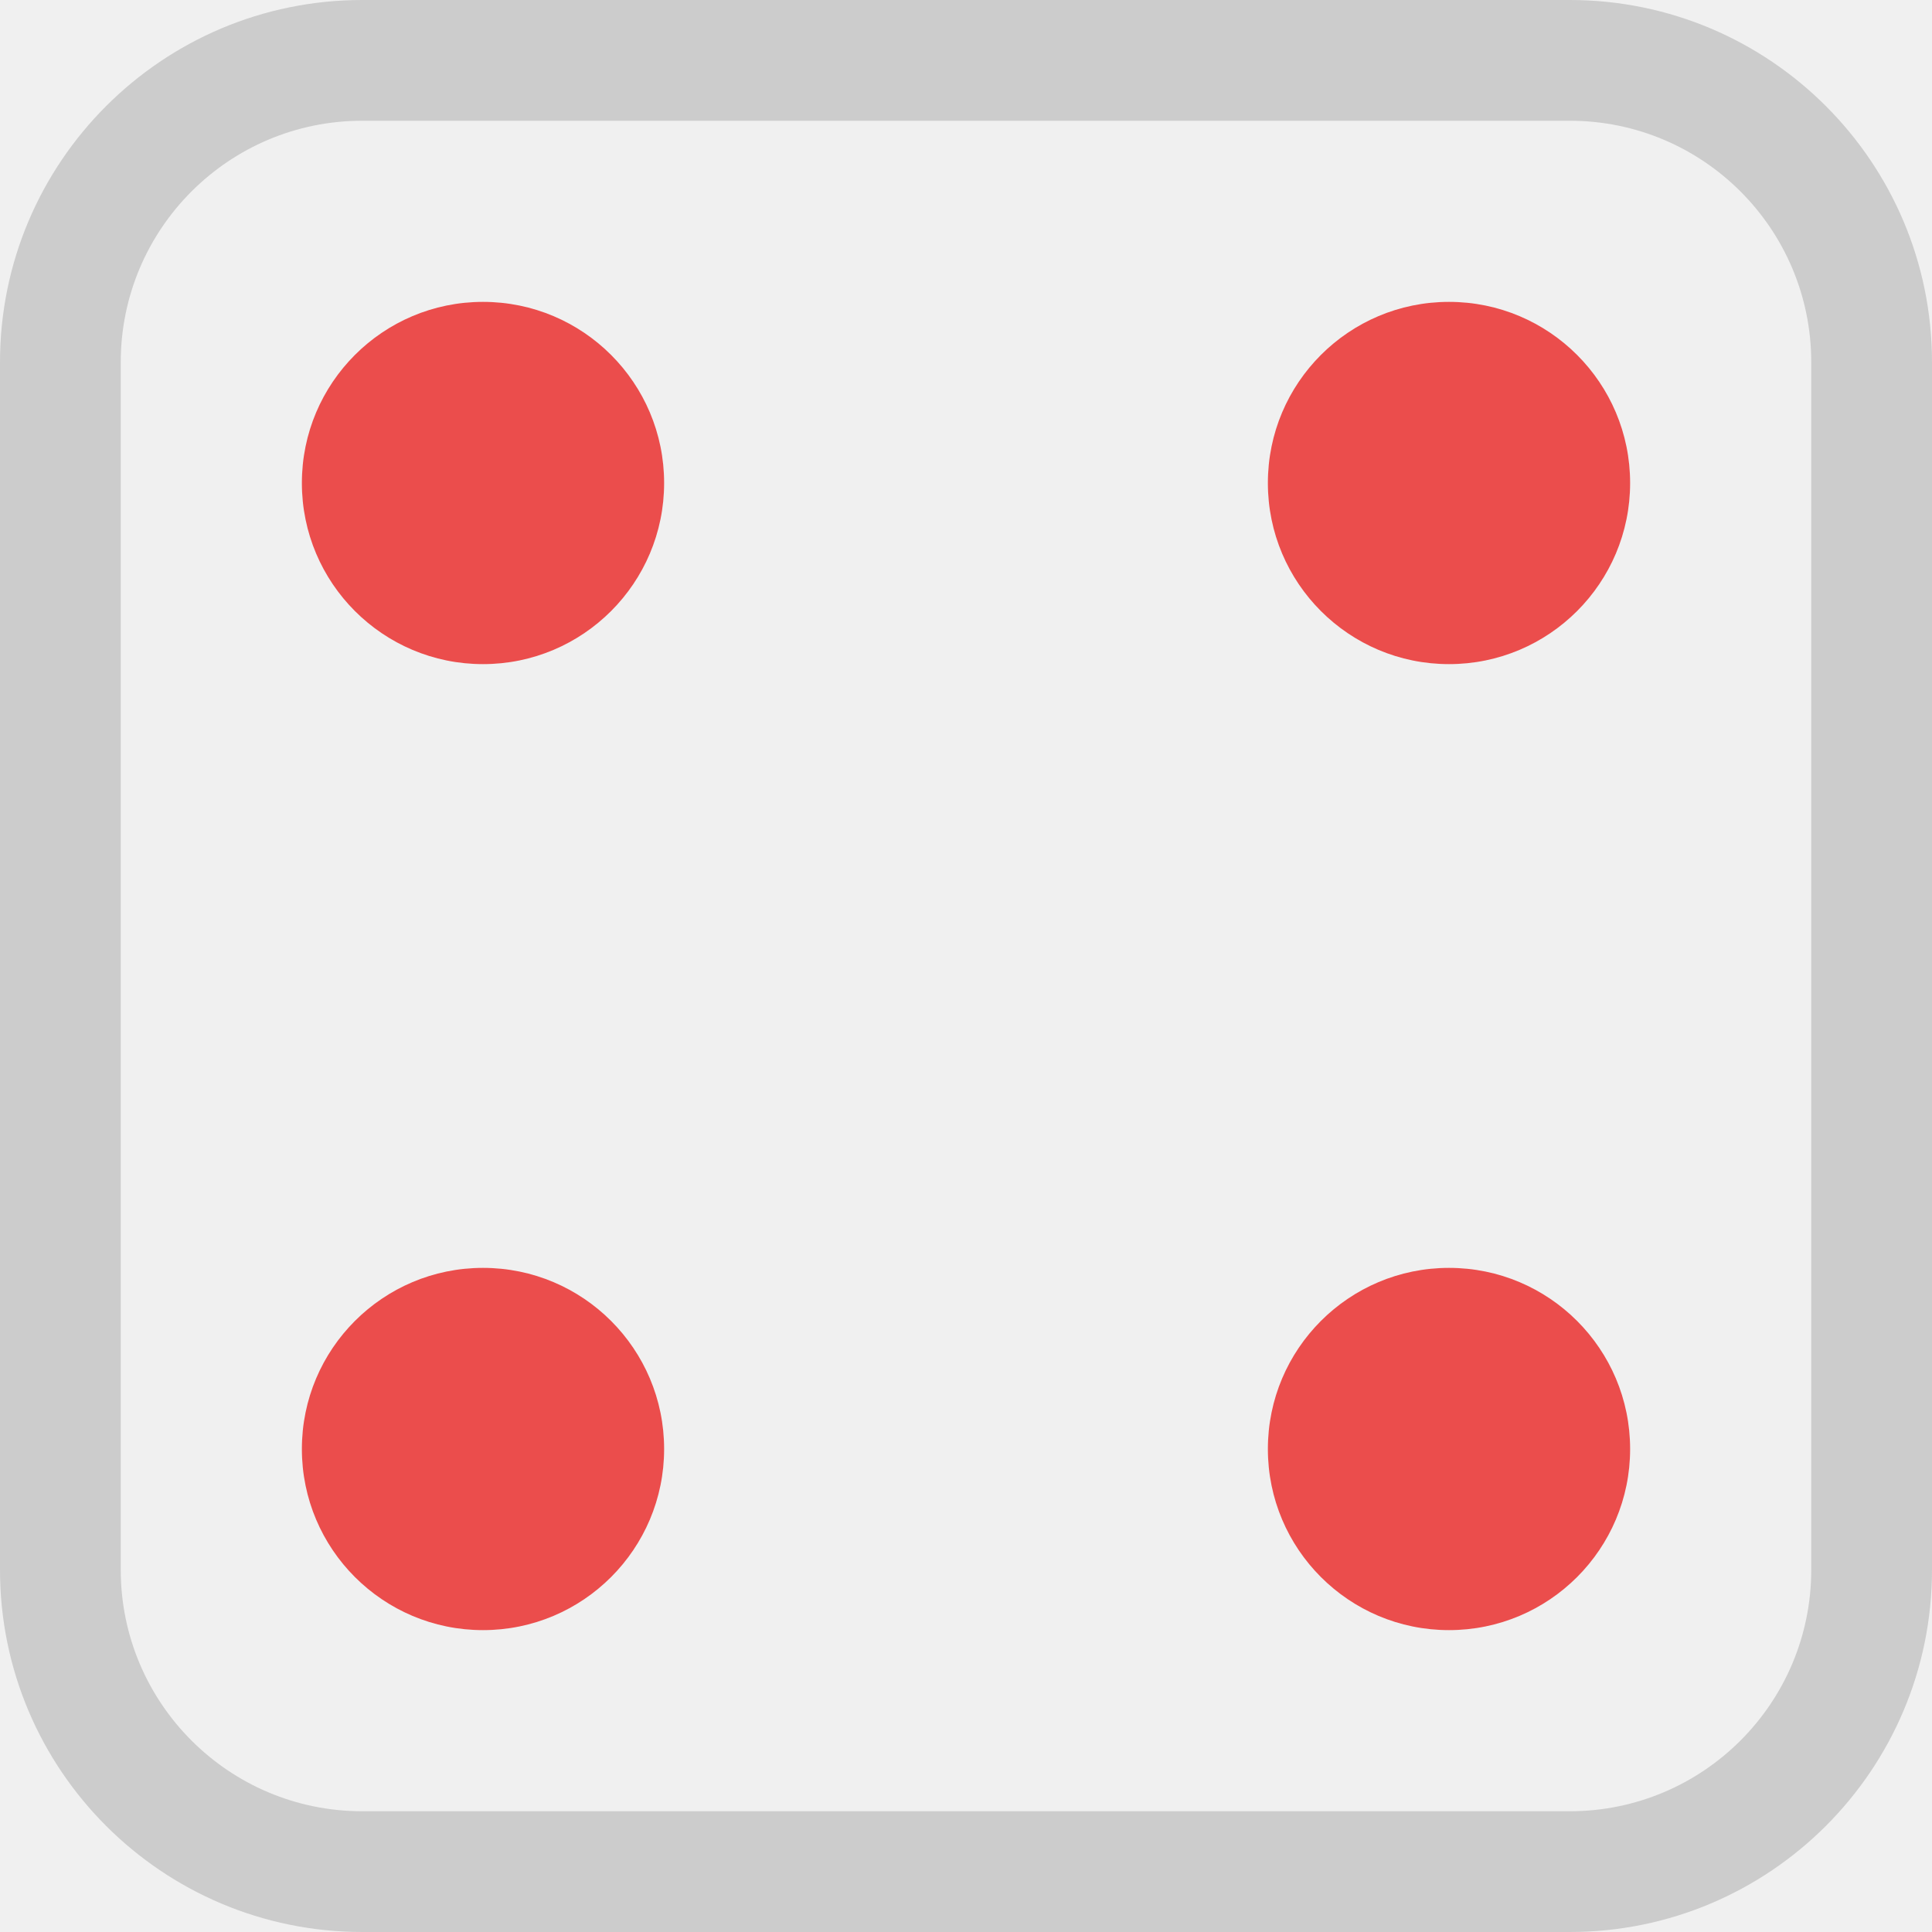
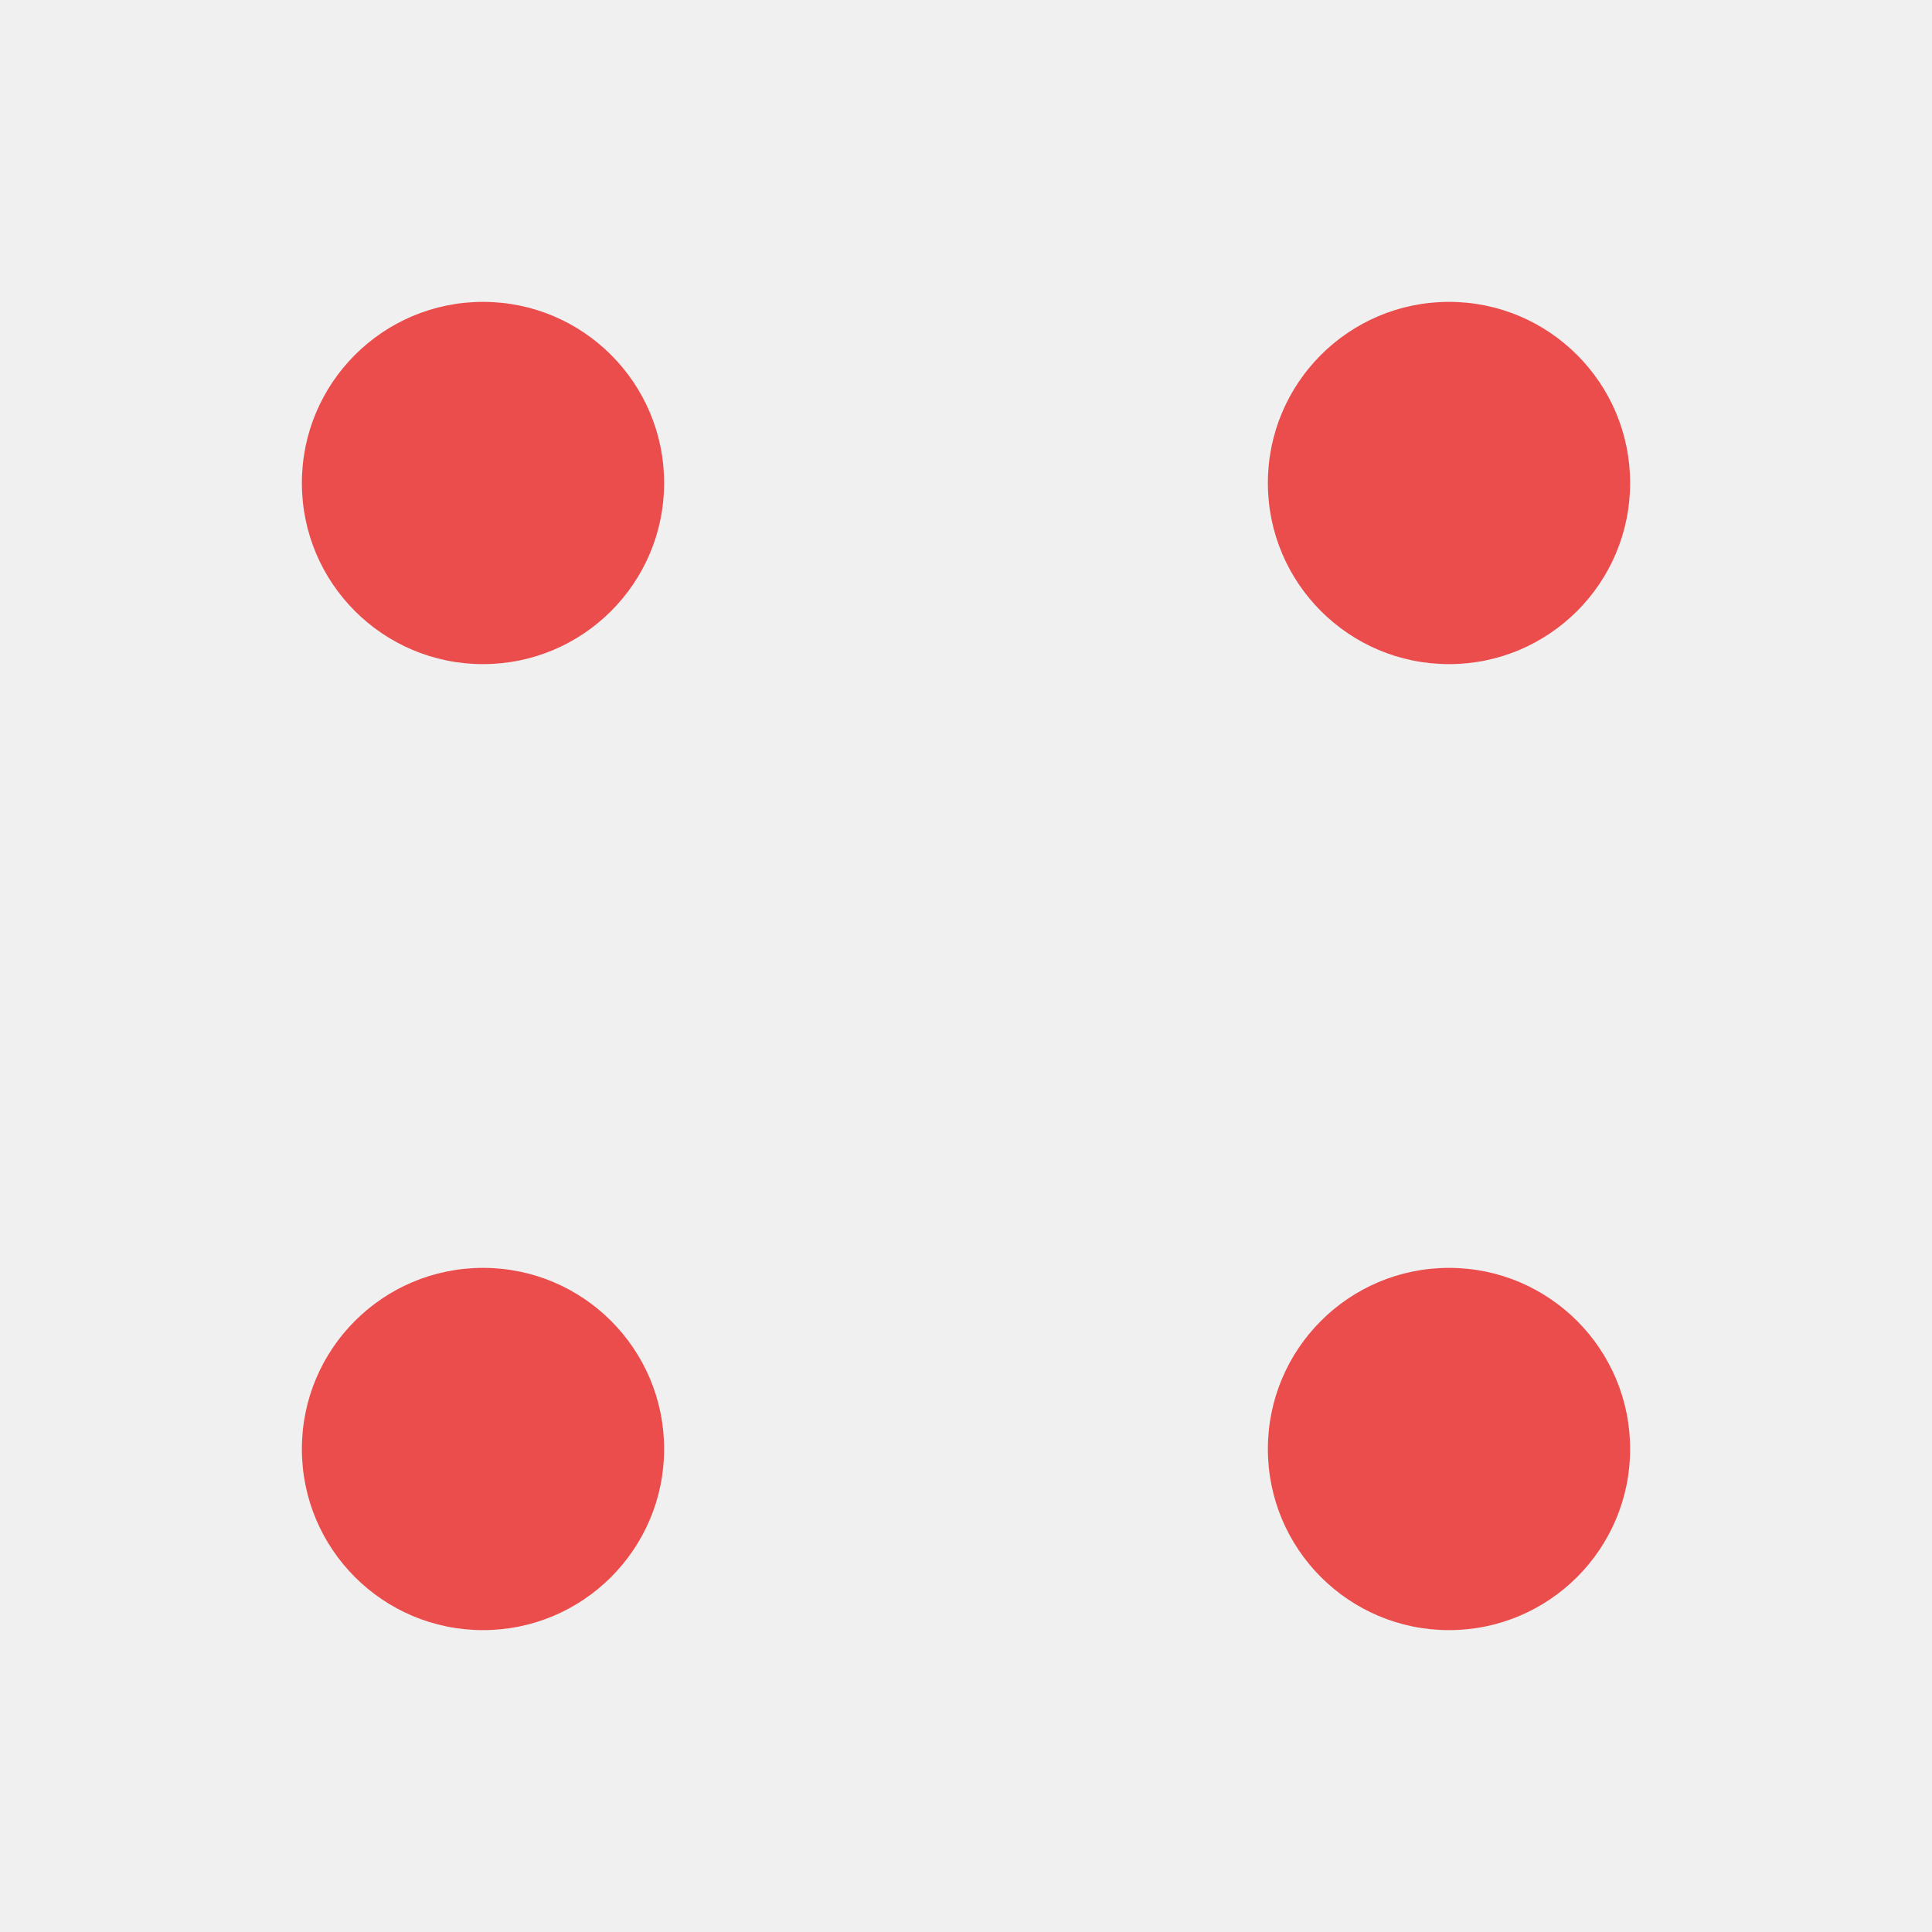
<svg xmlns="http://www.w3.org/2000/svg" width="16" height="16" fill="currentColor" class="bi bi-dice-4" viewBox="0 0 16 16">
-   <path d="M13 1a2 2 0 0 1 2 2v10a2 2 0 0 1-2 2H3a2 2 0 0 1-2-2V3a2 2 0 0 1 2-2h10zM3 0a3 3 0 0 0-3 3v10a3 3 0 0 0 3 3h10a3 3 0 0 0 3-3V3a3 3 0 0 0-3-3H3z" style="fill: rgb(204, 204, 204);" />
+   <rect width="16." height="16" style="fill: #ffffff" />
  <path d="M5.5 4a1.5 1.5 0 1 1-3 0 1.5 1.5 0 0 1 3 0zm8 0a1.5 1.5 0 1 1-3 0 1.5 1.5 0 0 1 3 0zm0 8a1.5 1.5 0 1 1-3 0 1.5 1.5 0 0 1 3 0zm-8 0a1.5 1.5 0 1 1-3 0 1.5 1.5 0 0 1 3 0z" style="fill: rgb(235, 77, 76);" />
</svg>
